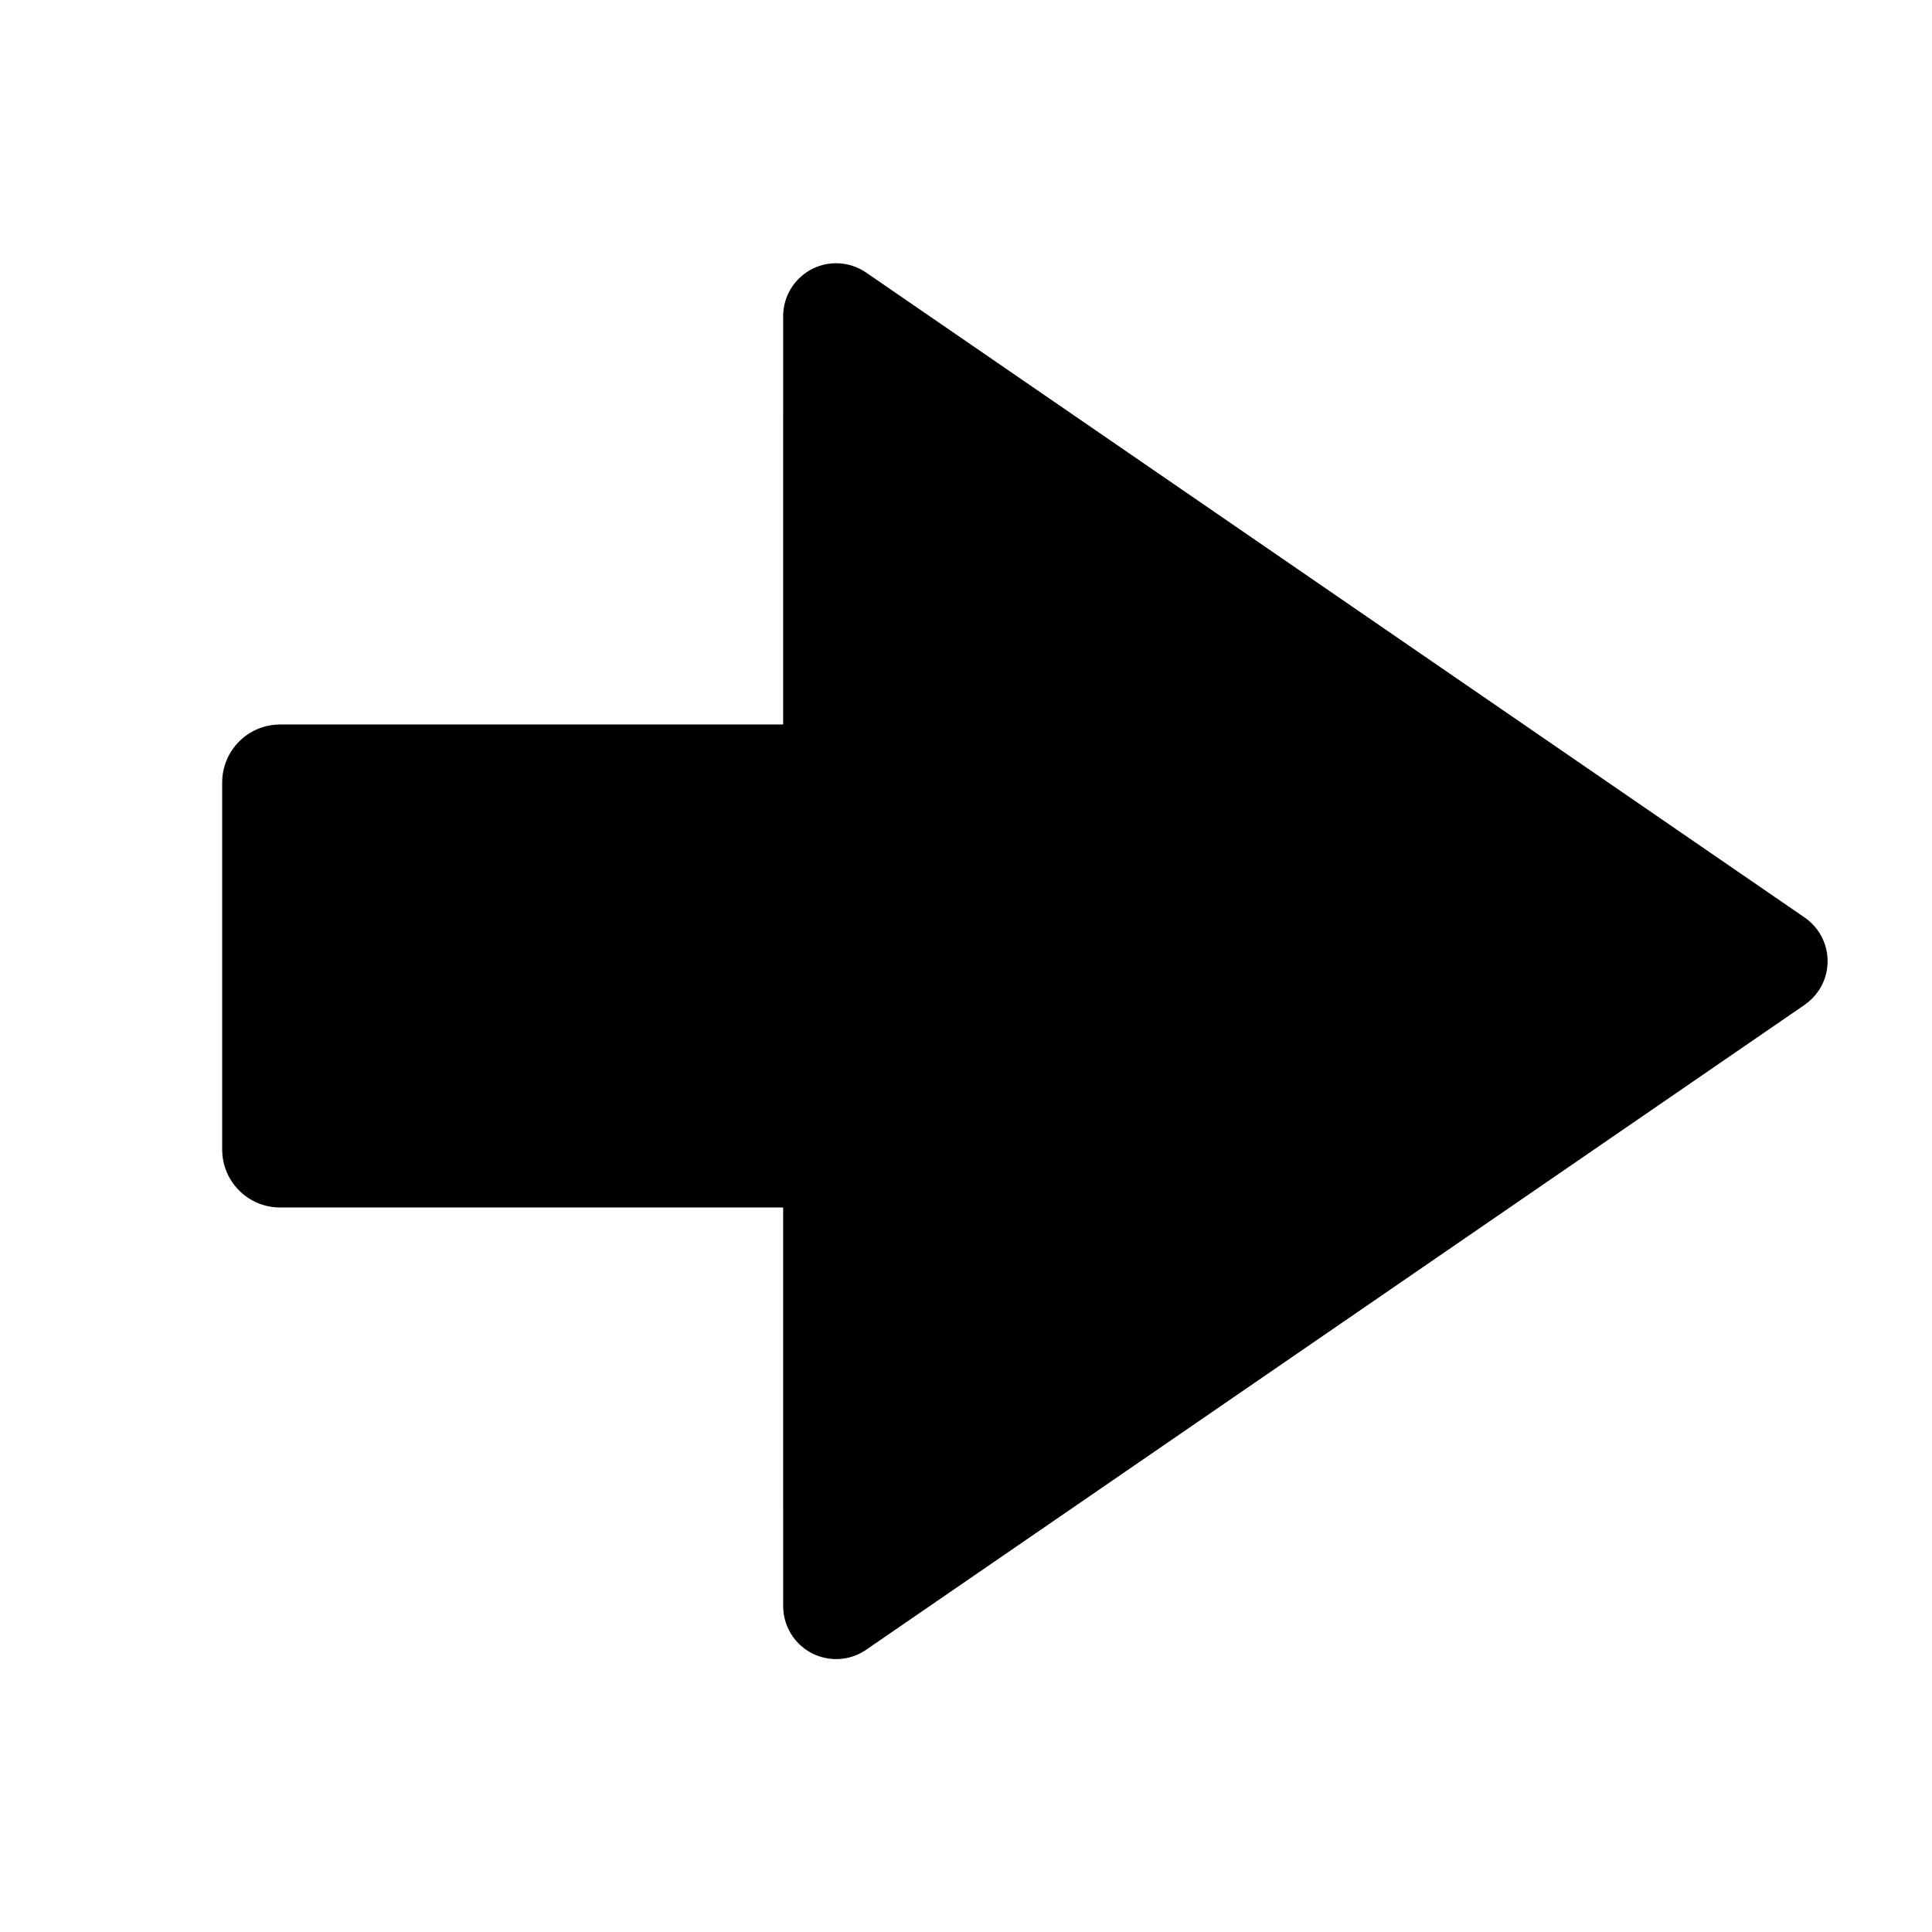
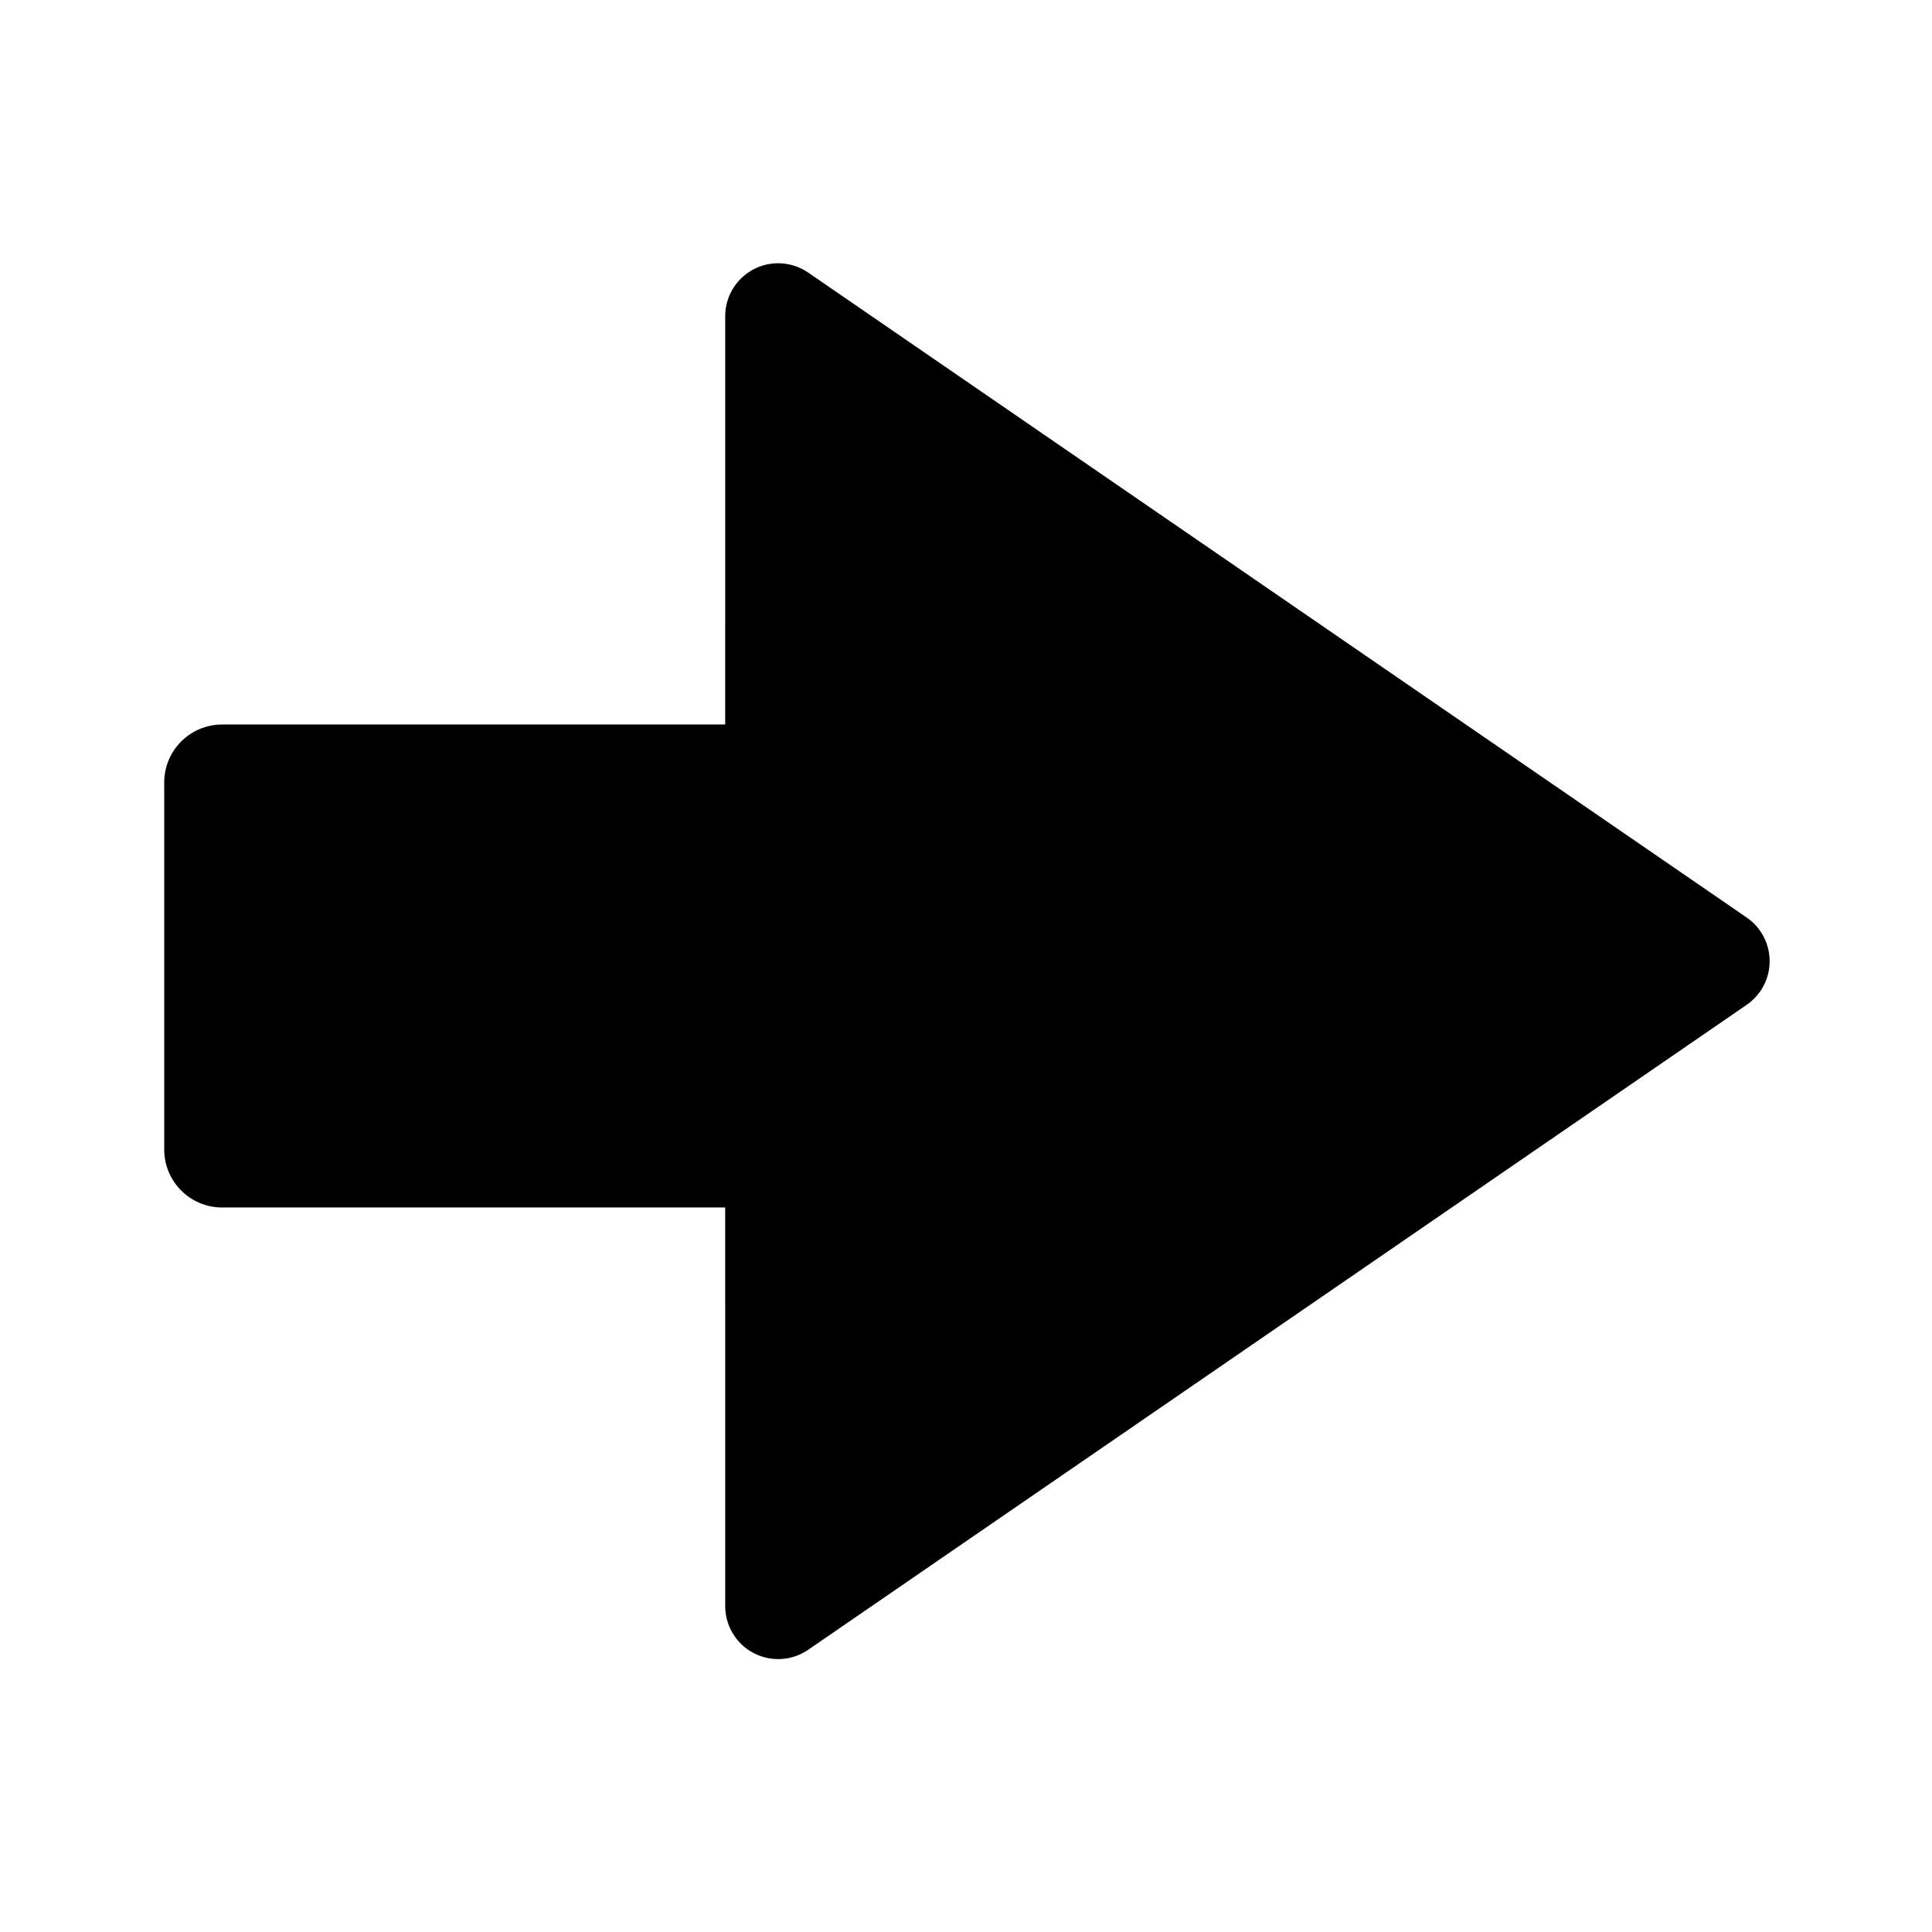
<svg xmlns="http://www.w3.org/2000/svg" width="200px" height="200px" viewBox="0 0 200 200" version="1.1">
  <g id="next" stroke="none" stroke-width="1" fill="none" fill-rule="evenodd">
-     <path d="M86.557,27.252 C87.666,27.252 88.749,27.589 89.663,28.217 L186.814,94.98 C189.31,96.696 189.943,100.11 188.228,102.606 C187.847,103.16 187.368,103.639 186.814,104.02 L89.663,170.783 C87.166,172.499 83.752,171.866 82.037,169.37 C81.409,168.456 81.073,167.373 81.073,166.264 L81.072,124.999 L29,125 C25.686,125 23,122.314 23,119 L23,81 C23,77.686 25.686,75 29,75 L81.072,74.999 L81.073,32.736 C81.073,29.708 83.528,27.252 86.557,27.252 Z" id="Path" fill="#000000" />
+     <path d="M80.557,27.252 C81.666,27.252 82.749,27.589 83.663,28.217 L180.814,94.98 C183.31,96.696 183.943,100.11 182.228,102.606 C181.847,103.16 181.368,103.639 180.814,104.02 L83.663,170.783 C81.166,172.499 77.752,171.866 76.037,169.37 C75.409,168.456 75.073,167.373 75.073,166.264 L75.072,124.999 L23,125 C19.686,125 17,122.314 17,119 L17,81 C17,77.686 19.686,75 23,75 L75.072,74.999 L75.073,32.736 C75.073,29.708 77.528,27.252 80.557,27.252 Z" id="Path" fill="#000000" />
  </g>
</svg>
